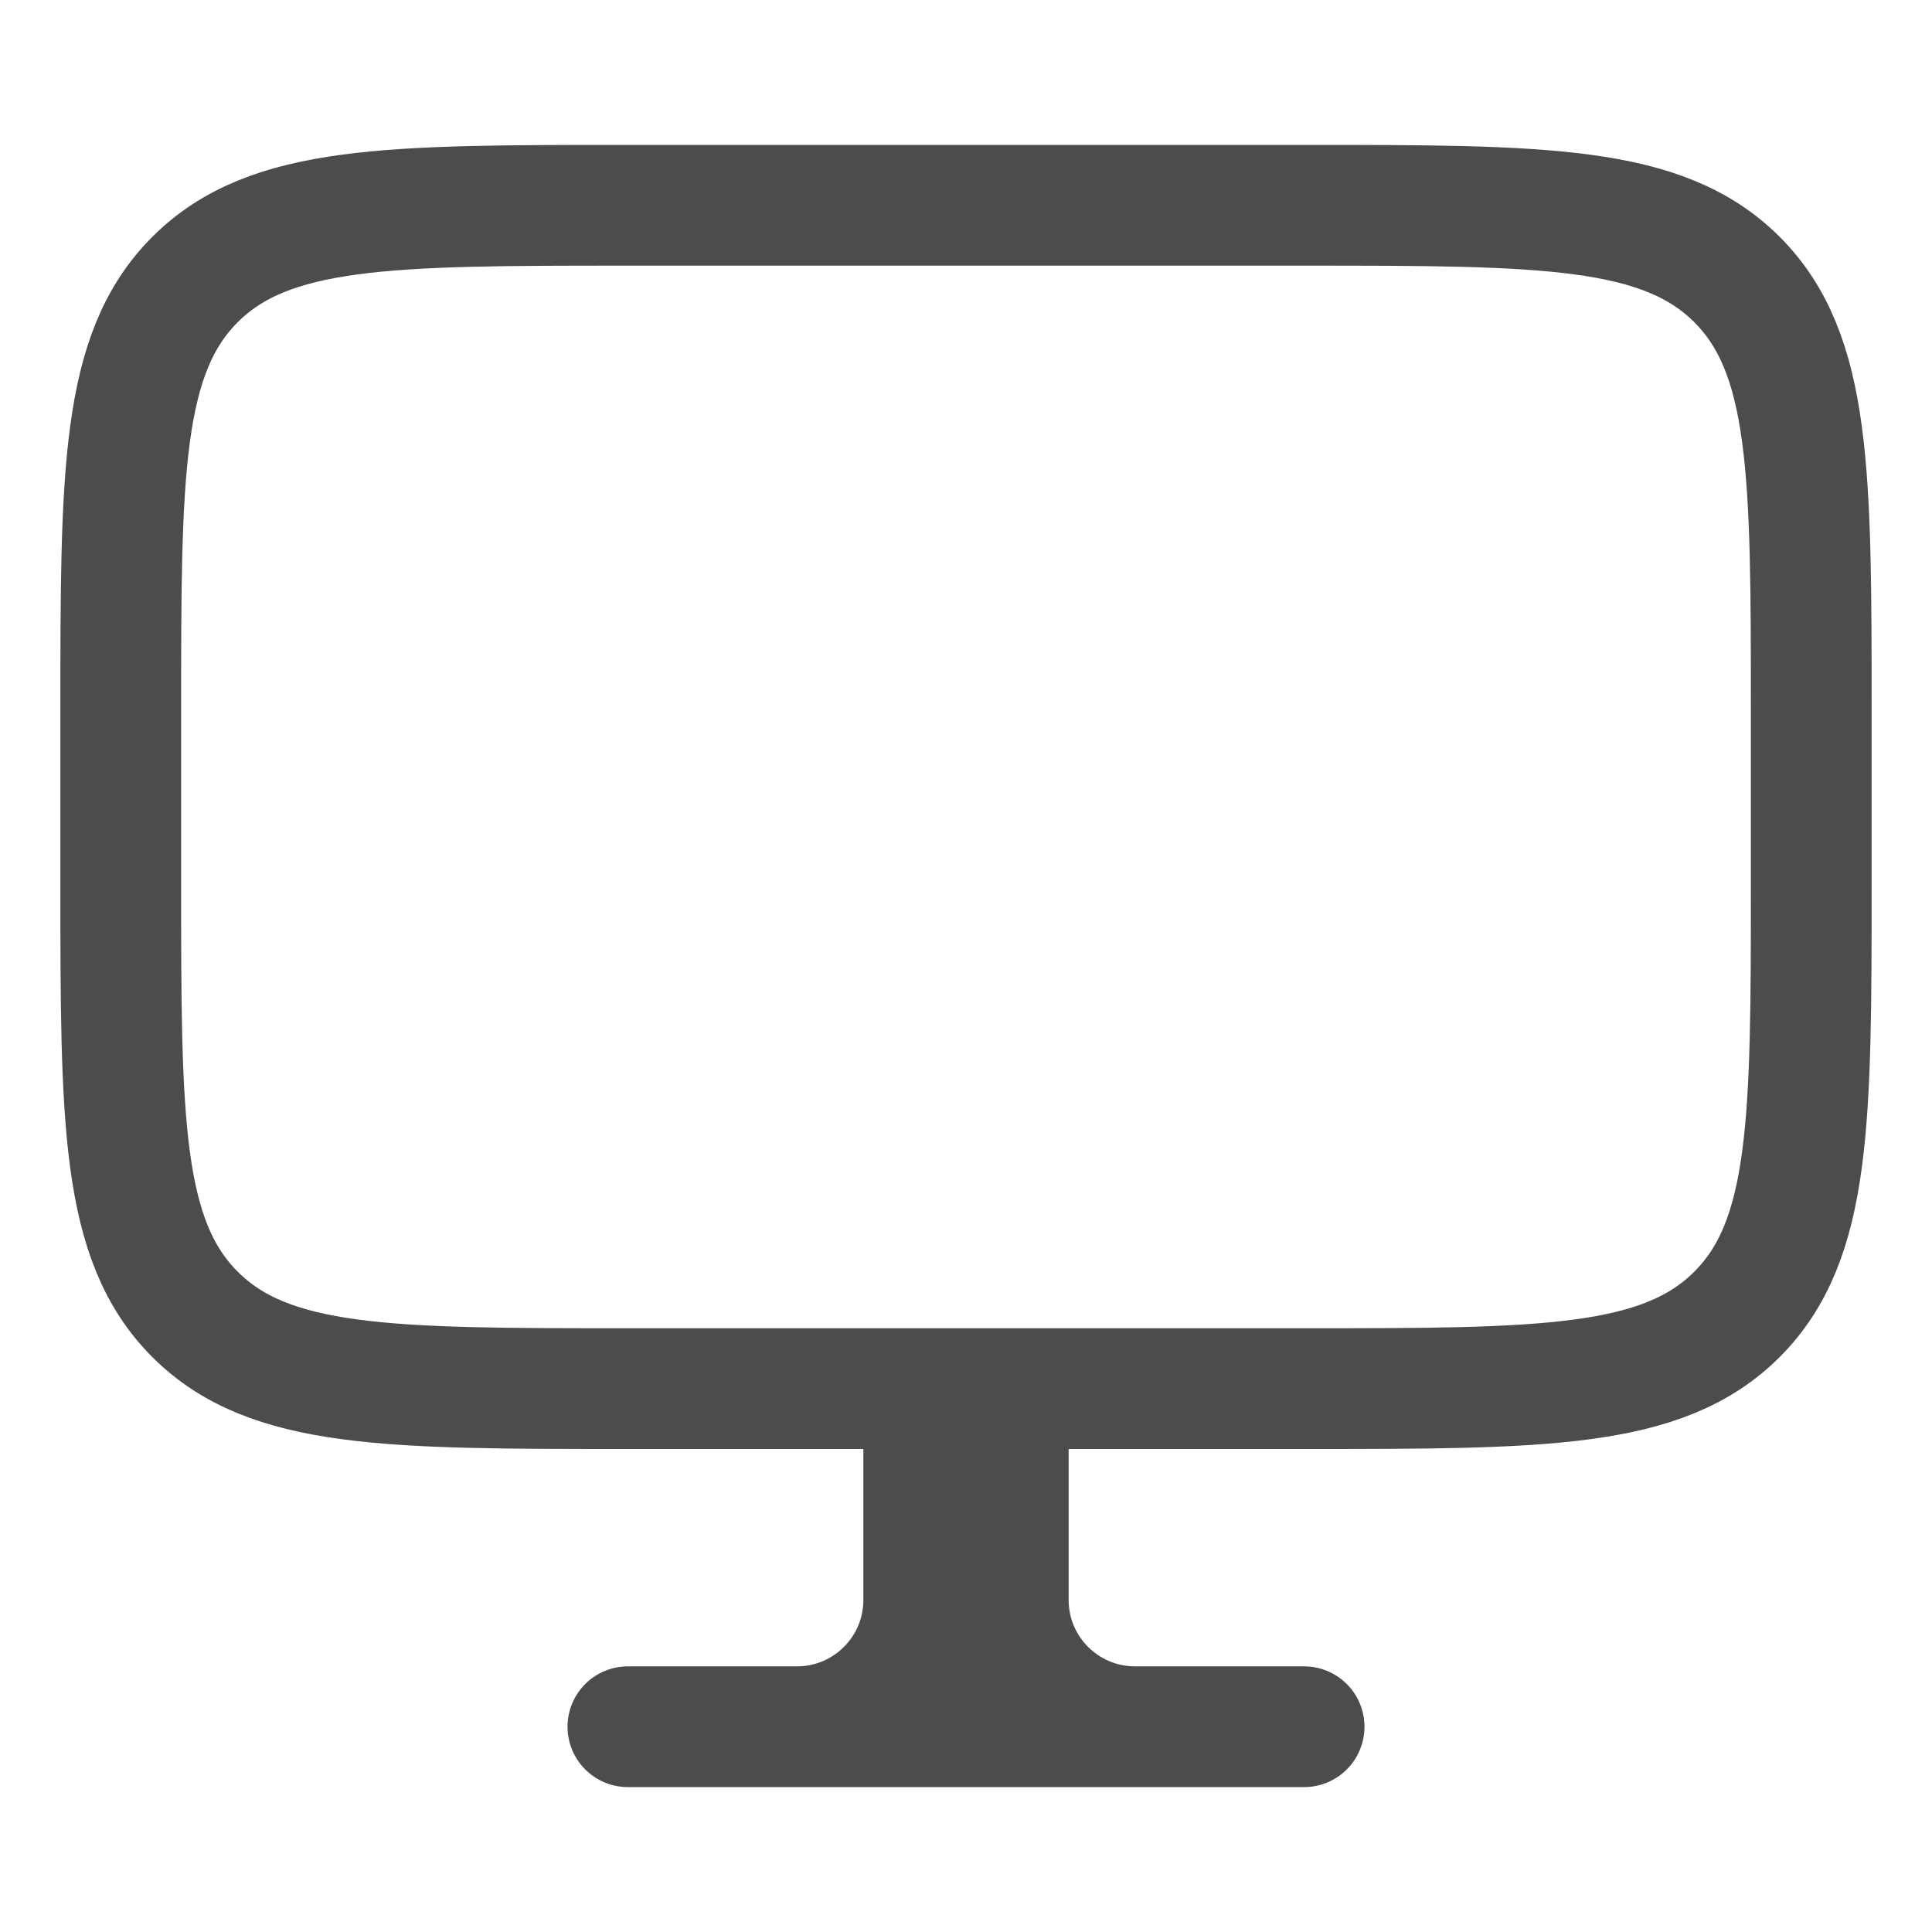
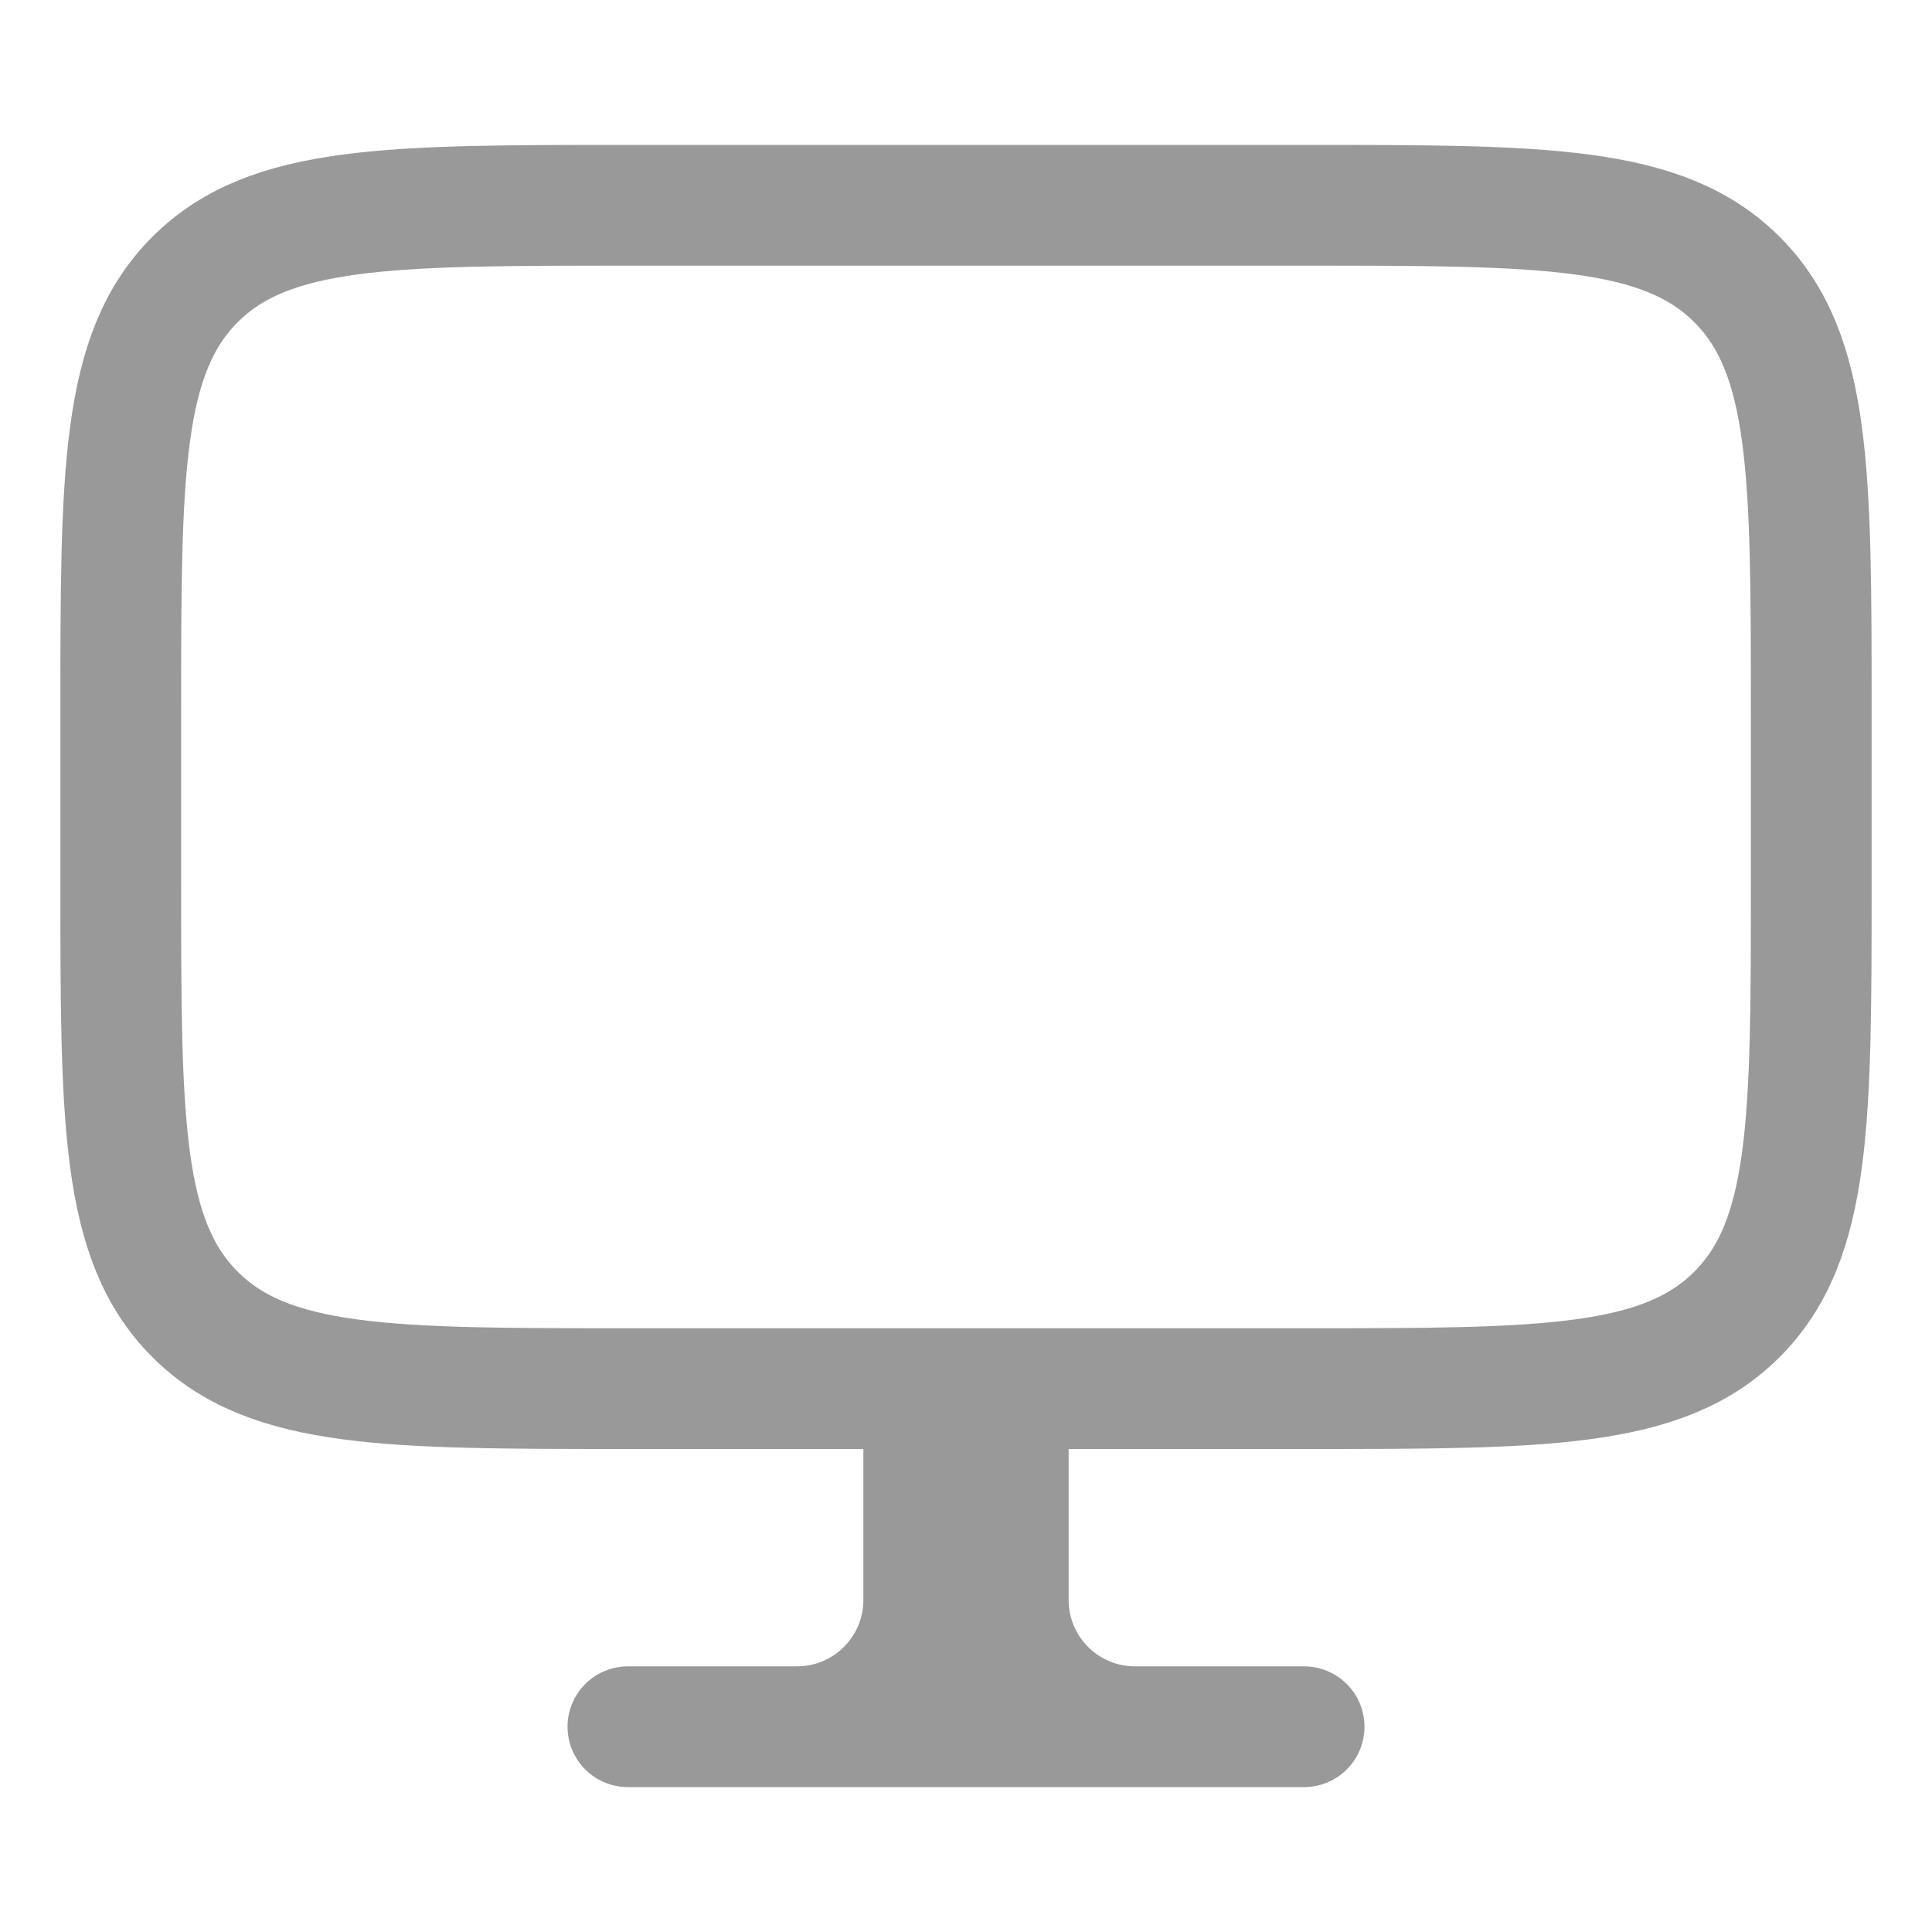
<svg xmlns="http://www.w3.org/2000/svg" width="16" height="16" viewBox="0 0 16 16" fill="none">
-   <path d="M9.4 14.3H10.8M9.4 14.3C8.82 14.3 8.35 13.83 8.35 13.25V11.5H8M9.4 14.3H8M6.6 14.3H5.2M6.6 14.3C7.18 14.3 7.65 13.83 7.65 13.25V11.5H8M6.6 14.3H8M8 11.5V14.3M5.2 1.7H10.8C12.78 1.7 13.77 1.7 14.385 2.315C15 2.93 15 3.92 15 5.9V7.3C15 9.28 15 10.27 14.385 10.885C13.77 11.5 12.78 11.5 10.8 11.5H5.2C3.22 11.5 2.23 11.5 1.615 10.885C1 10.27 1 9.28 1 7.3V5.9C1 3.92 1 2.93 1.615 2.315C2.23 1.7 3.22 1.7 5.2 1.7Z" stroke="currentColor" stroke-opacity="0.7" stroke-linecap="round" stroke-linejoin="round" />
+   <path d="M9.4 14.3H10.8M9.4 14.3C8.82 14.3 8.35 13.83 8.35 13.25V11.5H8M9.4 14.3H8M6.6 14.3H5.2M6.6 14.3C7.18 14.3 7.65 13.83 7.65 13.25V11.5H8M6.6 14.3H8M8 11.5V14.3M5.2 1.7H10.8C12.78 1.7 13.77 1.7 14.385 2.315C15 2.93 15 3.92 15 5.9V7.3C15 9.28 15 10.27 14.385 10.885C13.77 11.5 12.78 11.5 10.8 11.5H5.2C3.22 11.5 2.23 11.5 1.615 10.885C1 10.27 1 9.28 1 7.3V5.9C1 3.92 1 2.93 1.615 2.315C2.23 1.7 3.22 1.7 5.2 1.7Z" stroke="currentColor" stroke-opacity="0.4" stroke-linecap="round" stroke-linejoin="round" />
</svg>
